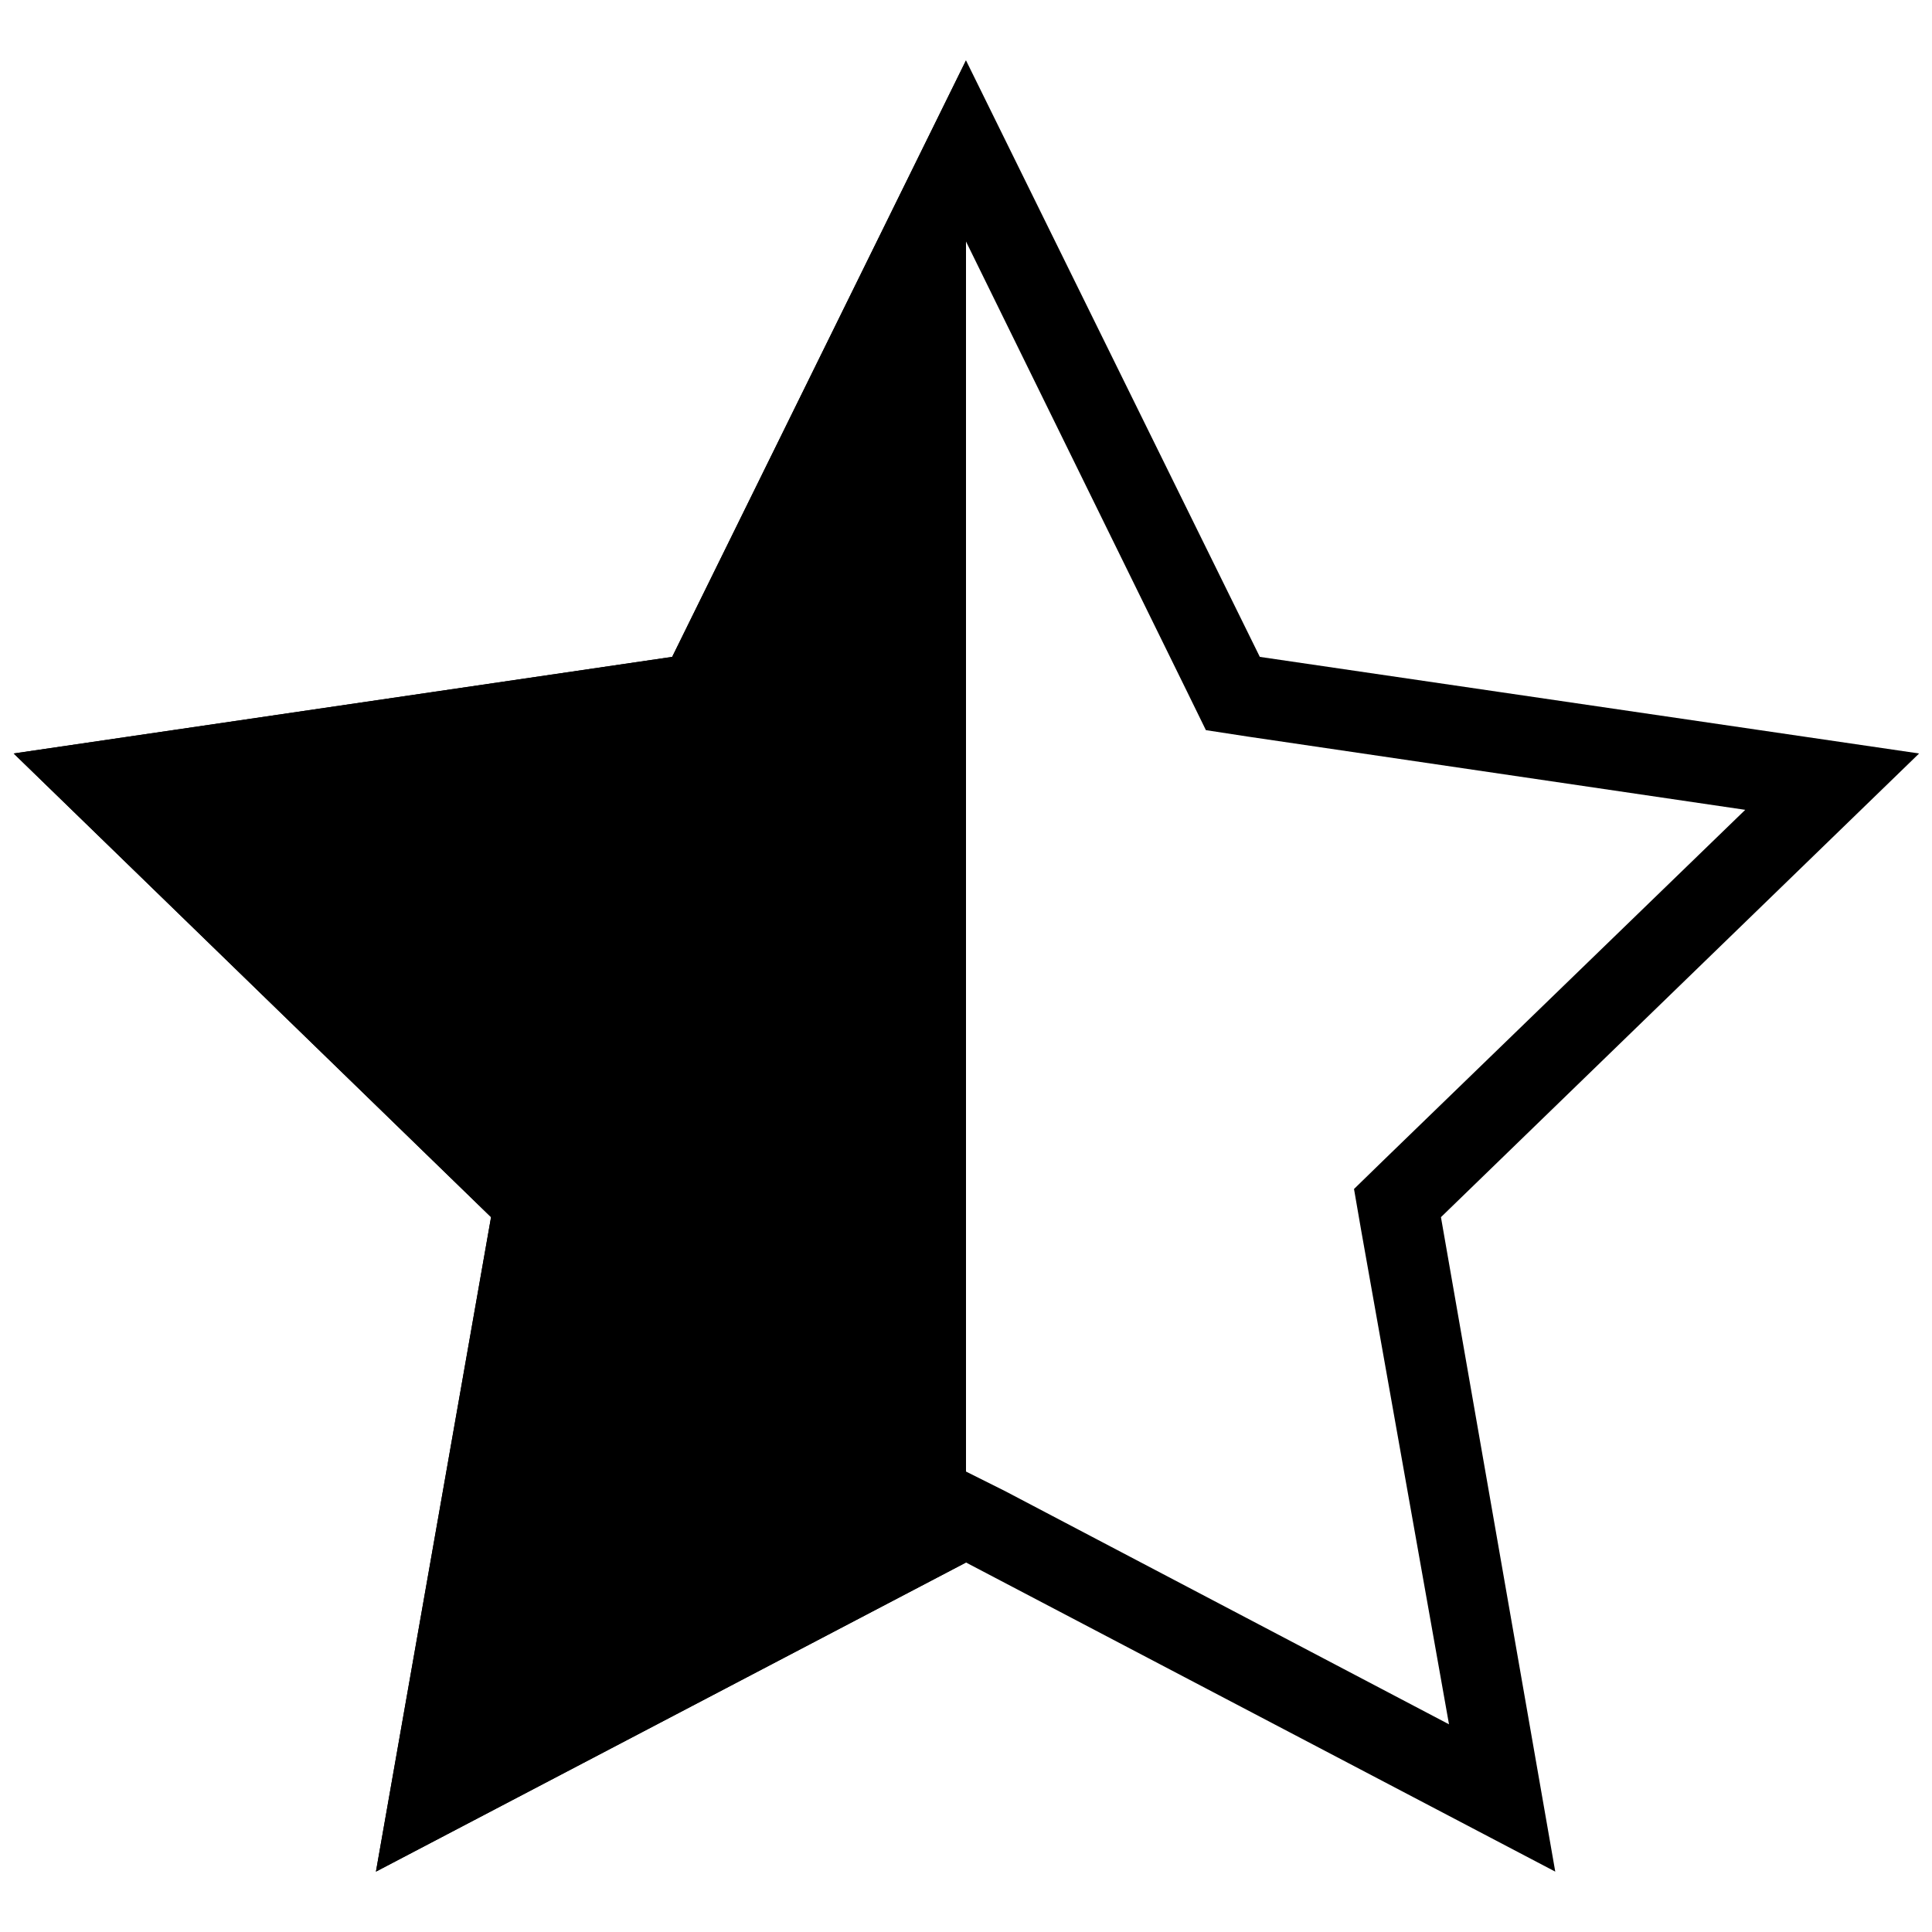
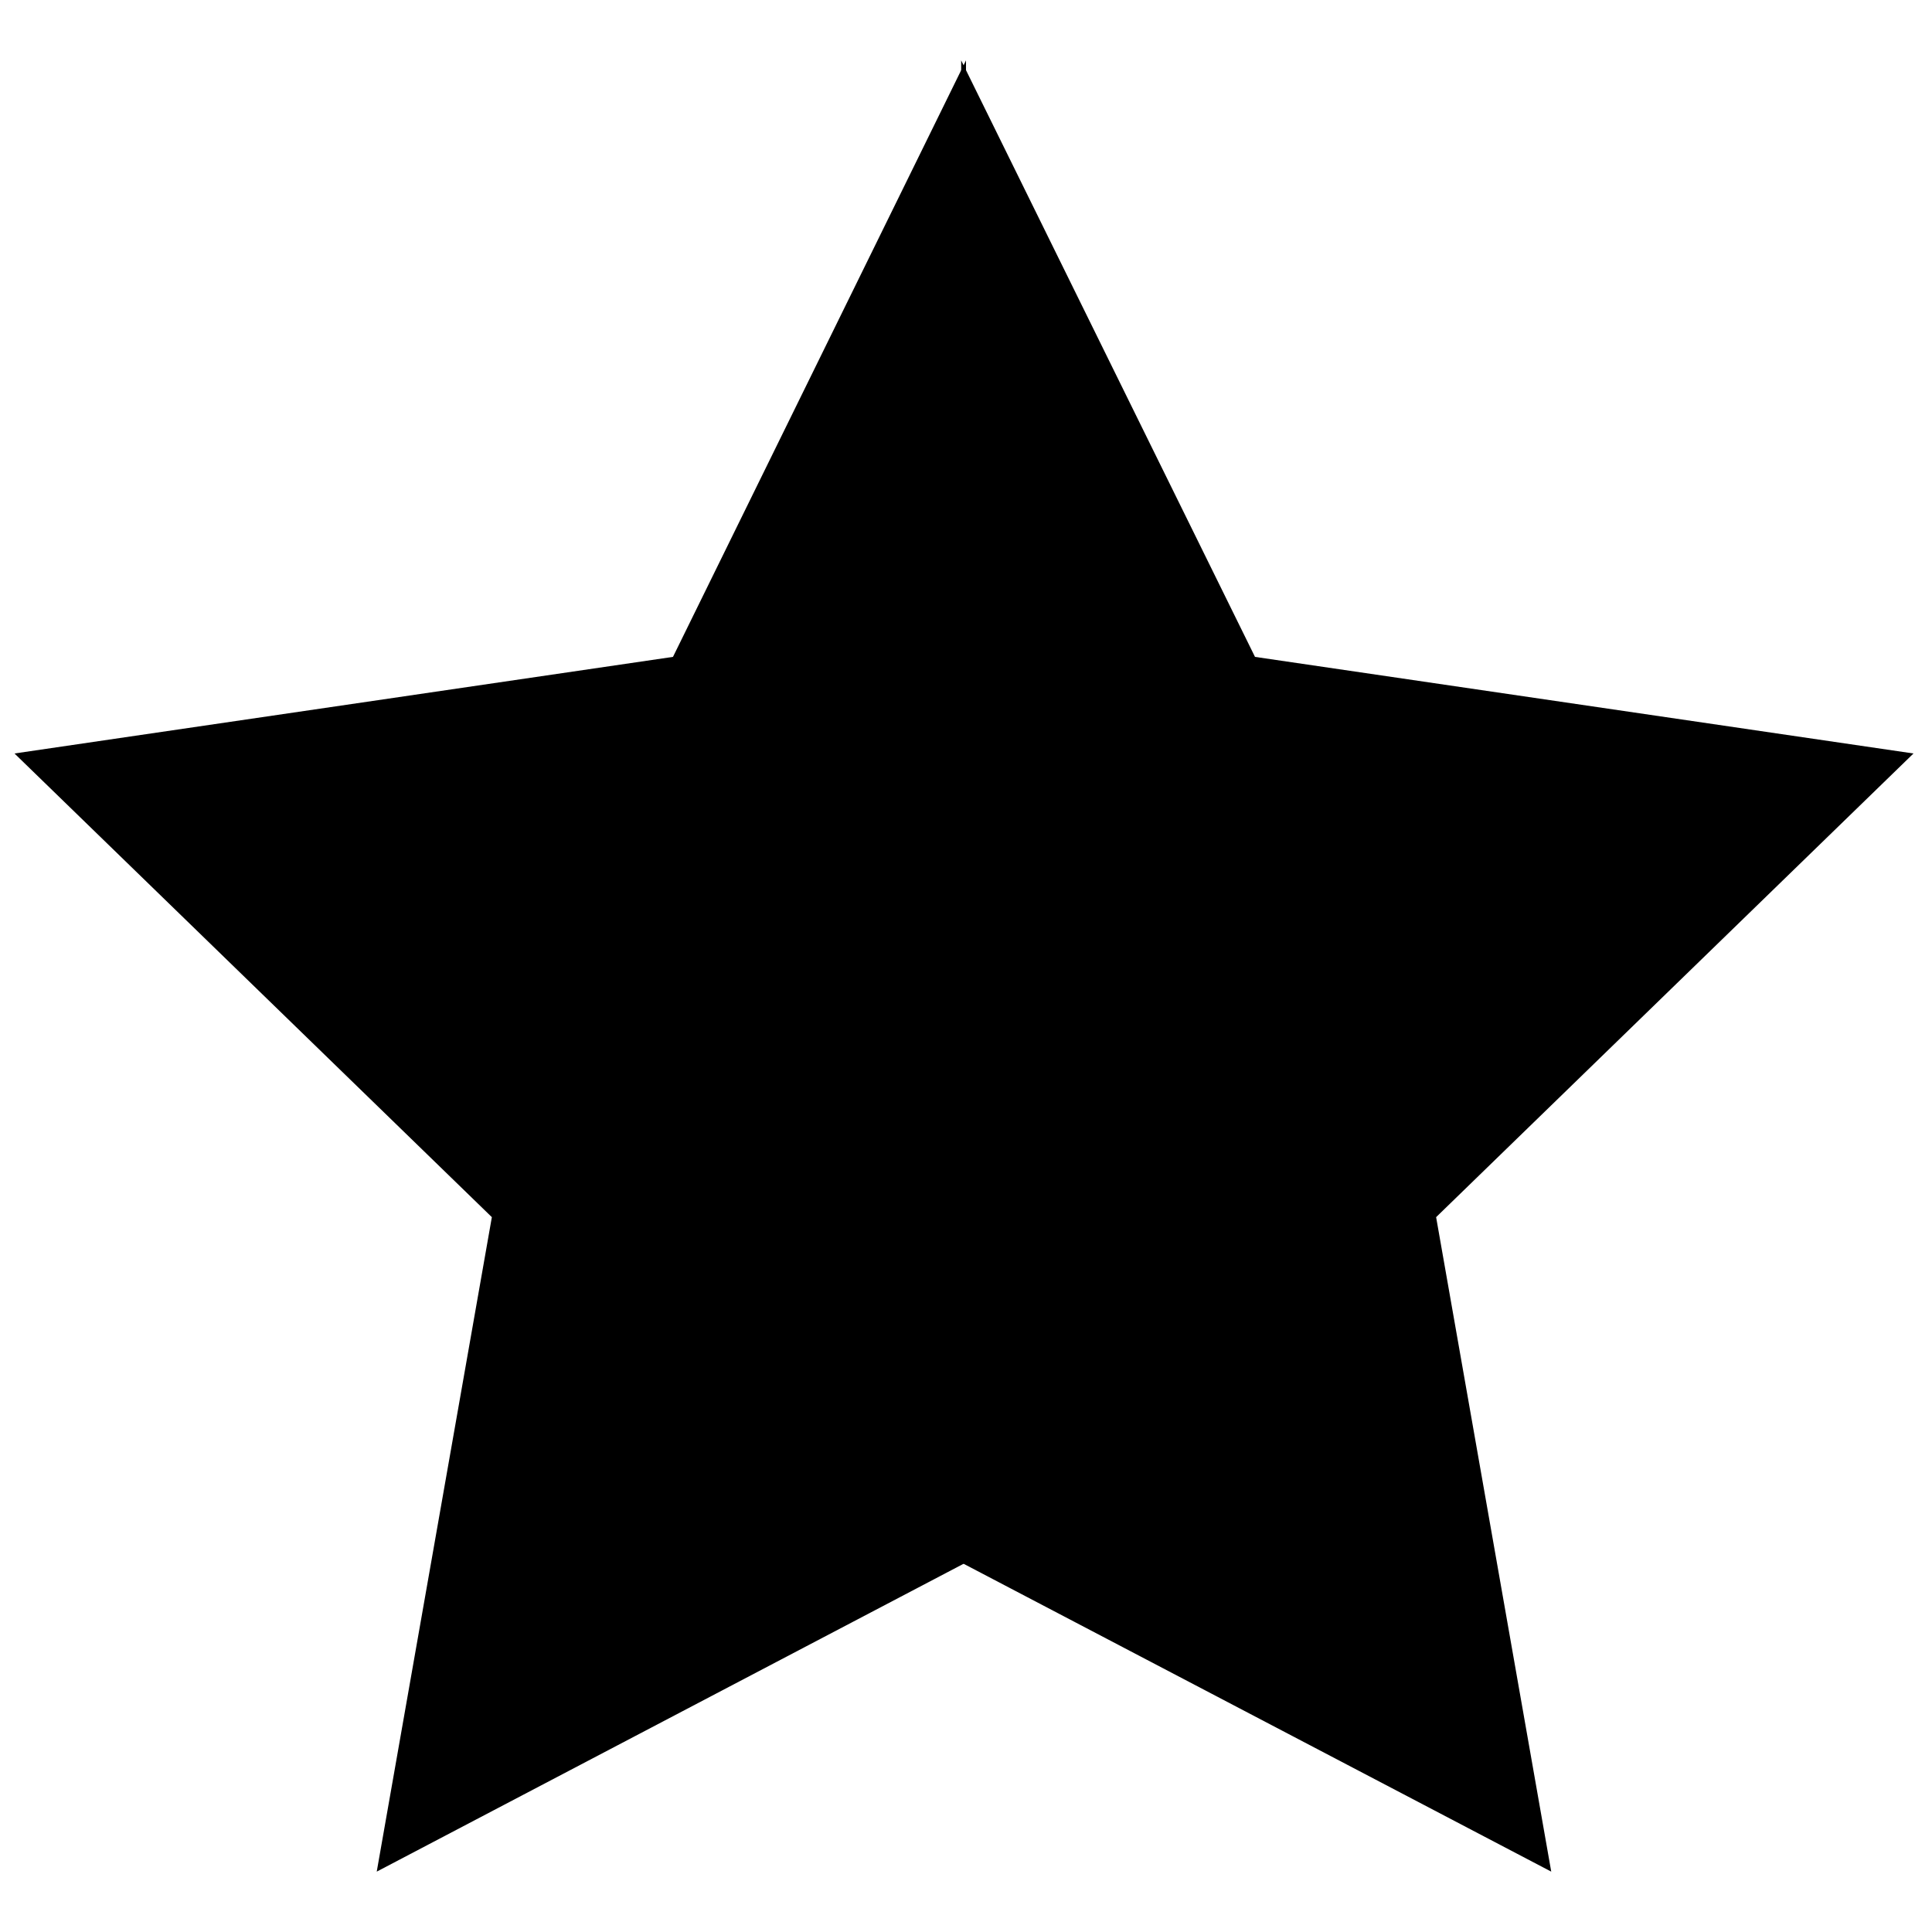
- <svg xmlns="http://www.w3.org/2000/svg" viewBox="0 0 24 24">
-   <path d="M12 19.41V.75L8.35 8.16.17 9.36l5.93 5.76-1.43 8.13L12 19.41z" />
-   <path d="M12 3l2.75 5.6.23.47.52.08 6.18.91-4.48 4.34-.38.37.09.52L18 21.42l-5.52-2.9-.48-.24-.46.24L6 21.42l1.08-6.13.09-.52-.37-.37-4.48-4.34 6.18-.91.5-.08.23-.47L12 3m0-2.25L8.35 8.16.17 9.36l5.93 5.76-1.43 8.13L12 19.41l7.32 3.84-1.42-8.13 5.94-5.76-8.19-1.2L12 .75z" />
+ <svg xmlns="http://www.w3.org/2000/svg" data-name="Layer 1" viewBox="0 0 24 24">
+   <path class="half-star__filled-half" d="M12,19.41V.75L8.36,8.16.18,9.36l5.93,5.76L4.68,23.25Z" />
+   <path class="half-star__empty-half" d="M19.27,23.25l-1.43-8.13,5.93-5.76-8.18-1.2L11.94.75V19.41Z" />
</svg>
